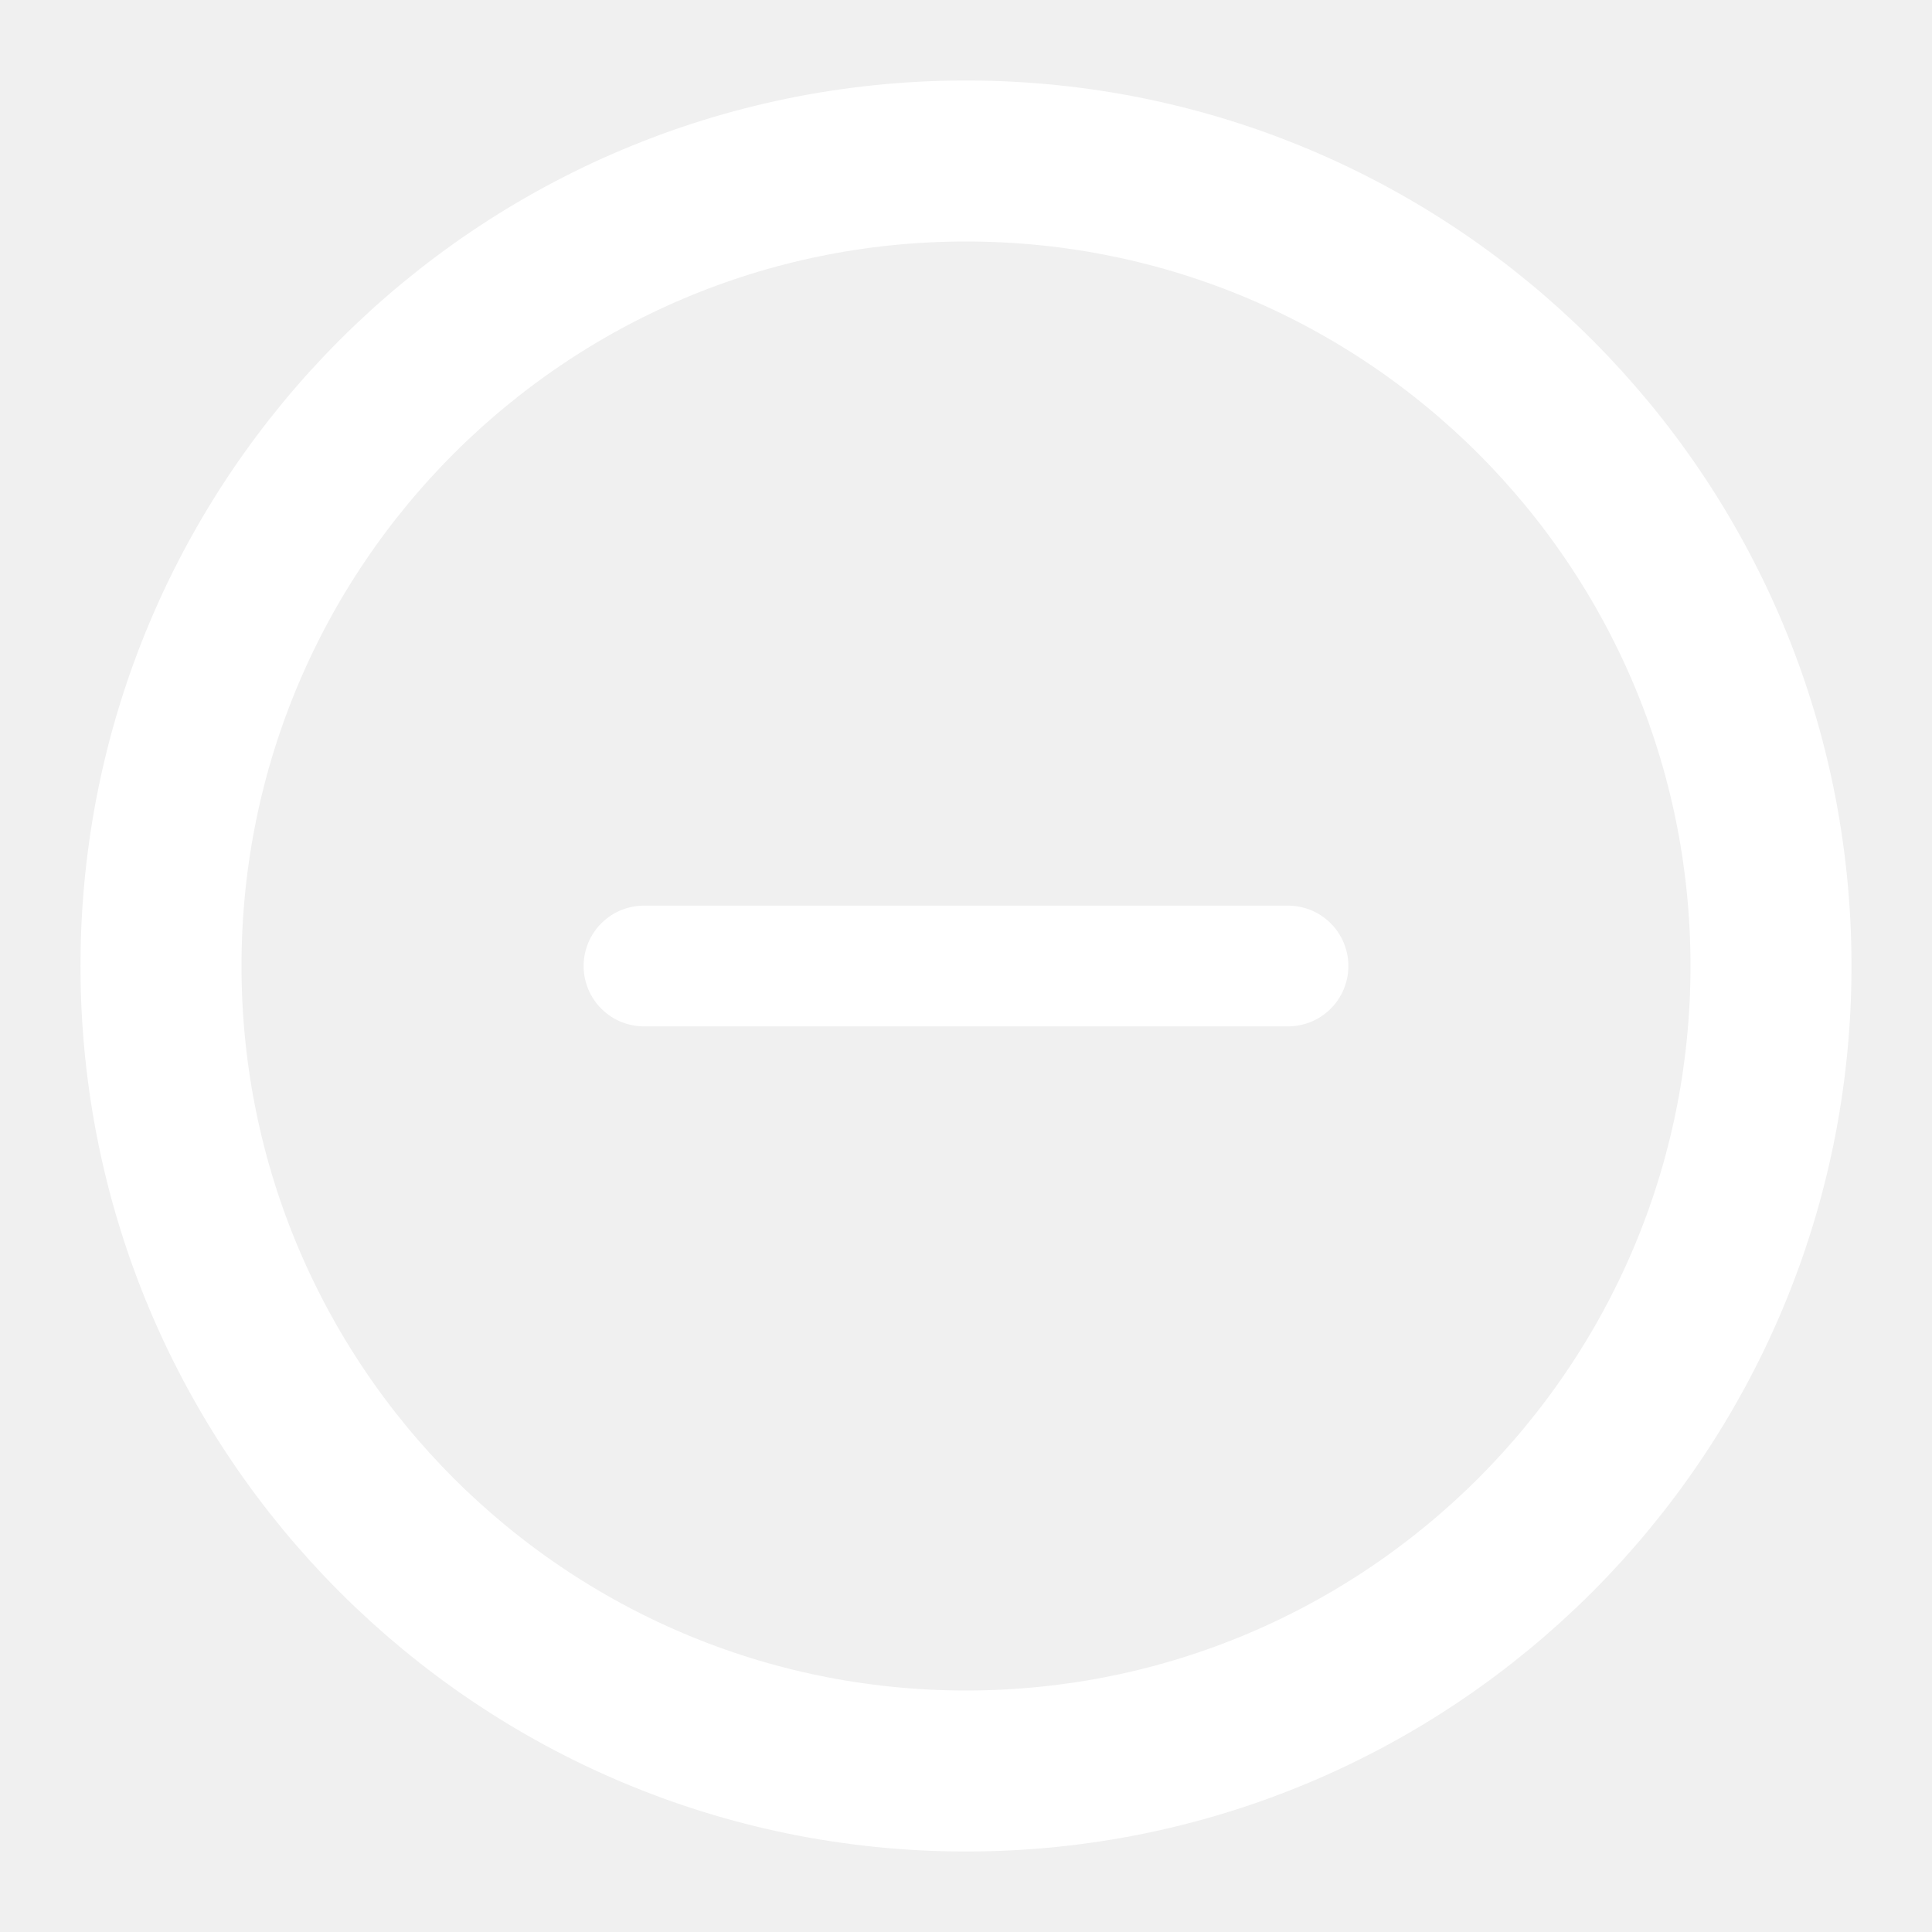
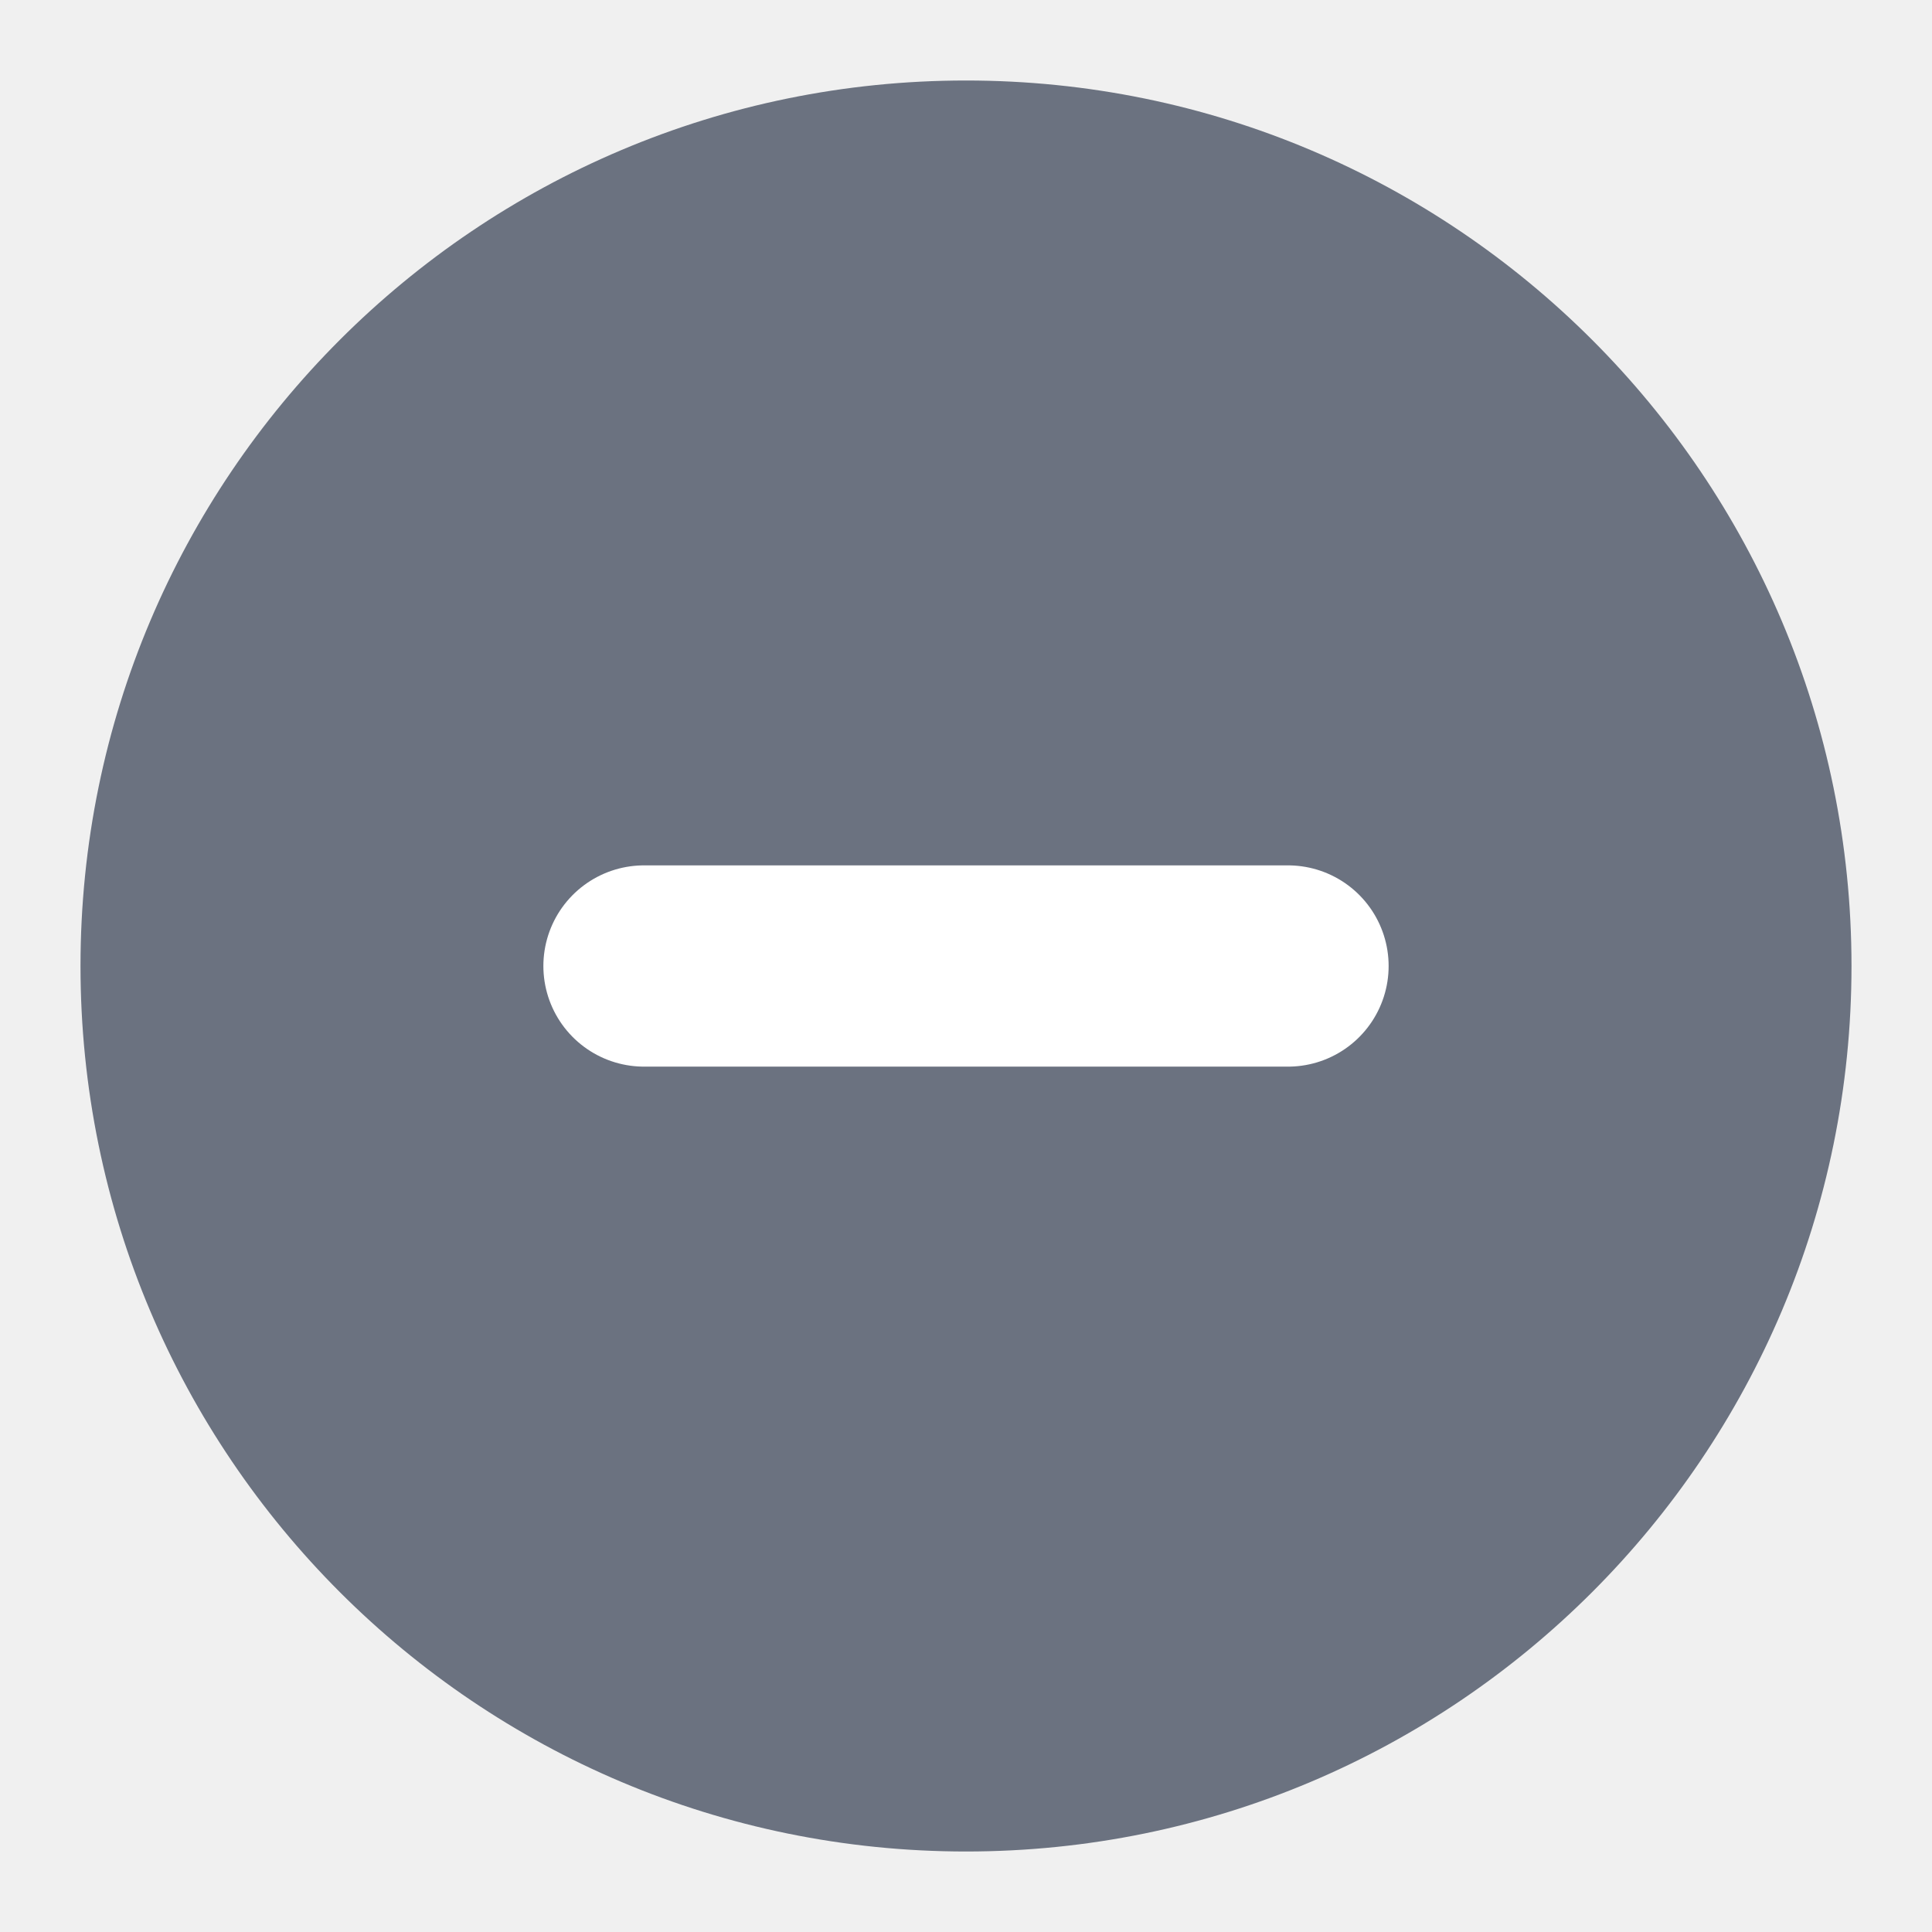
- <svg xmlns="http://www.w3.org/2000/svg" viewBox="0 0 24 24" fill="none" stroke="#FFFFFF" stroke-linecap="round" stroke-linejoin="round">
-   <circle cx="12" cy="12" r="10" stroke-width="2" />
-   <line x1="8" y1="12" x2="16" y2="12" stroke-width="1.5" />
+ <svg xmlns="http://www.w3.org/2000/svg" viewBox="0 0 24 24">
+   <circle cx="12" cy="12" r="11" fill="#6B7280" />
+   <line x1="8" y1="12" x2="16" y2="12" stroke="white" stroke-width="2.5" stroke-linecap="round" />
</svg>
